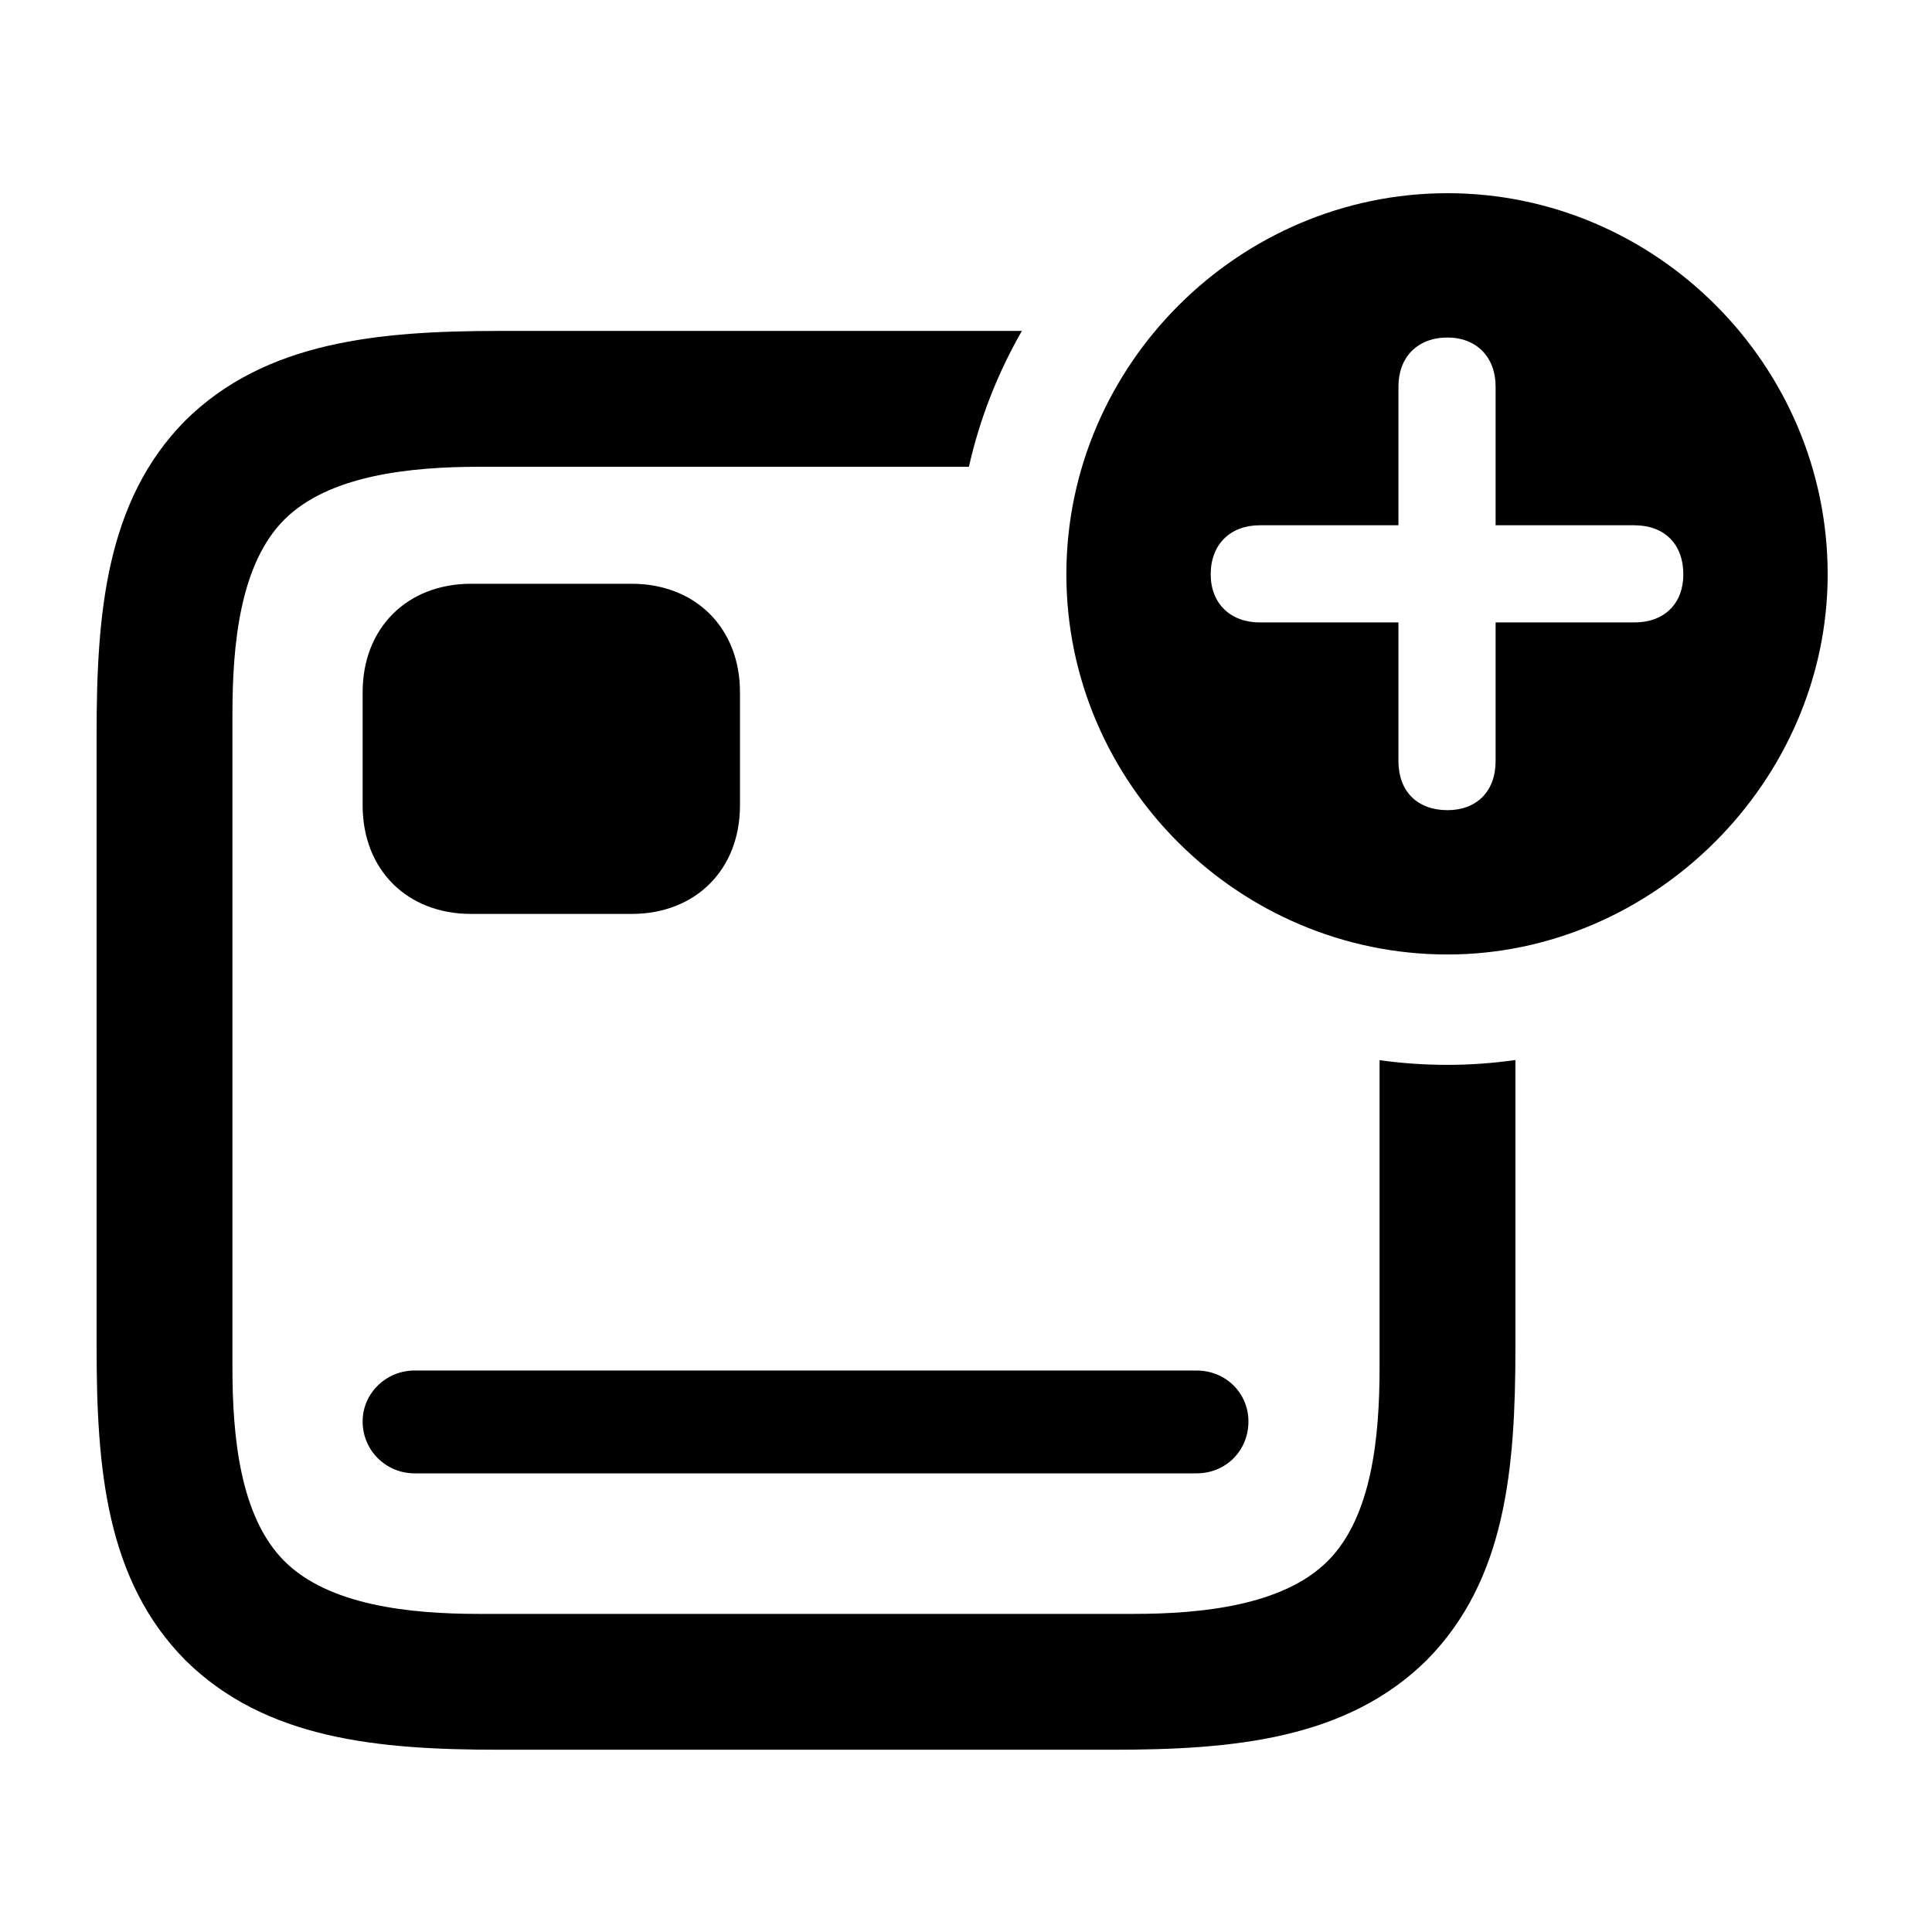
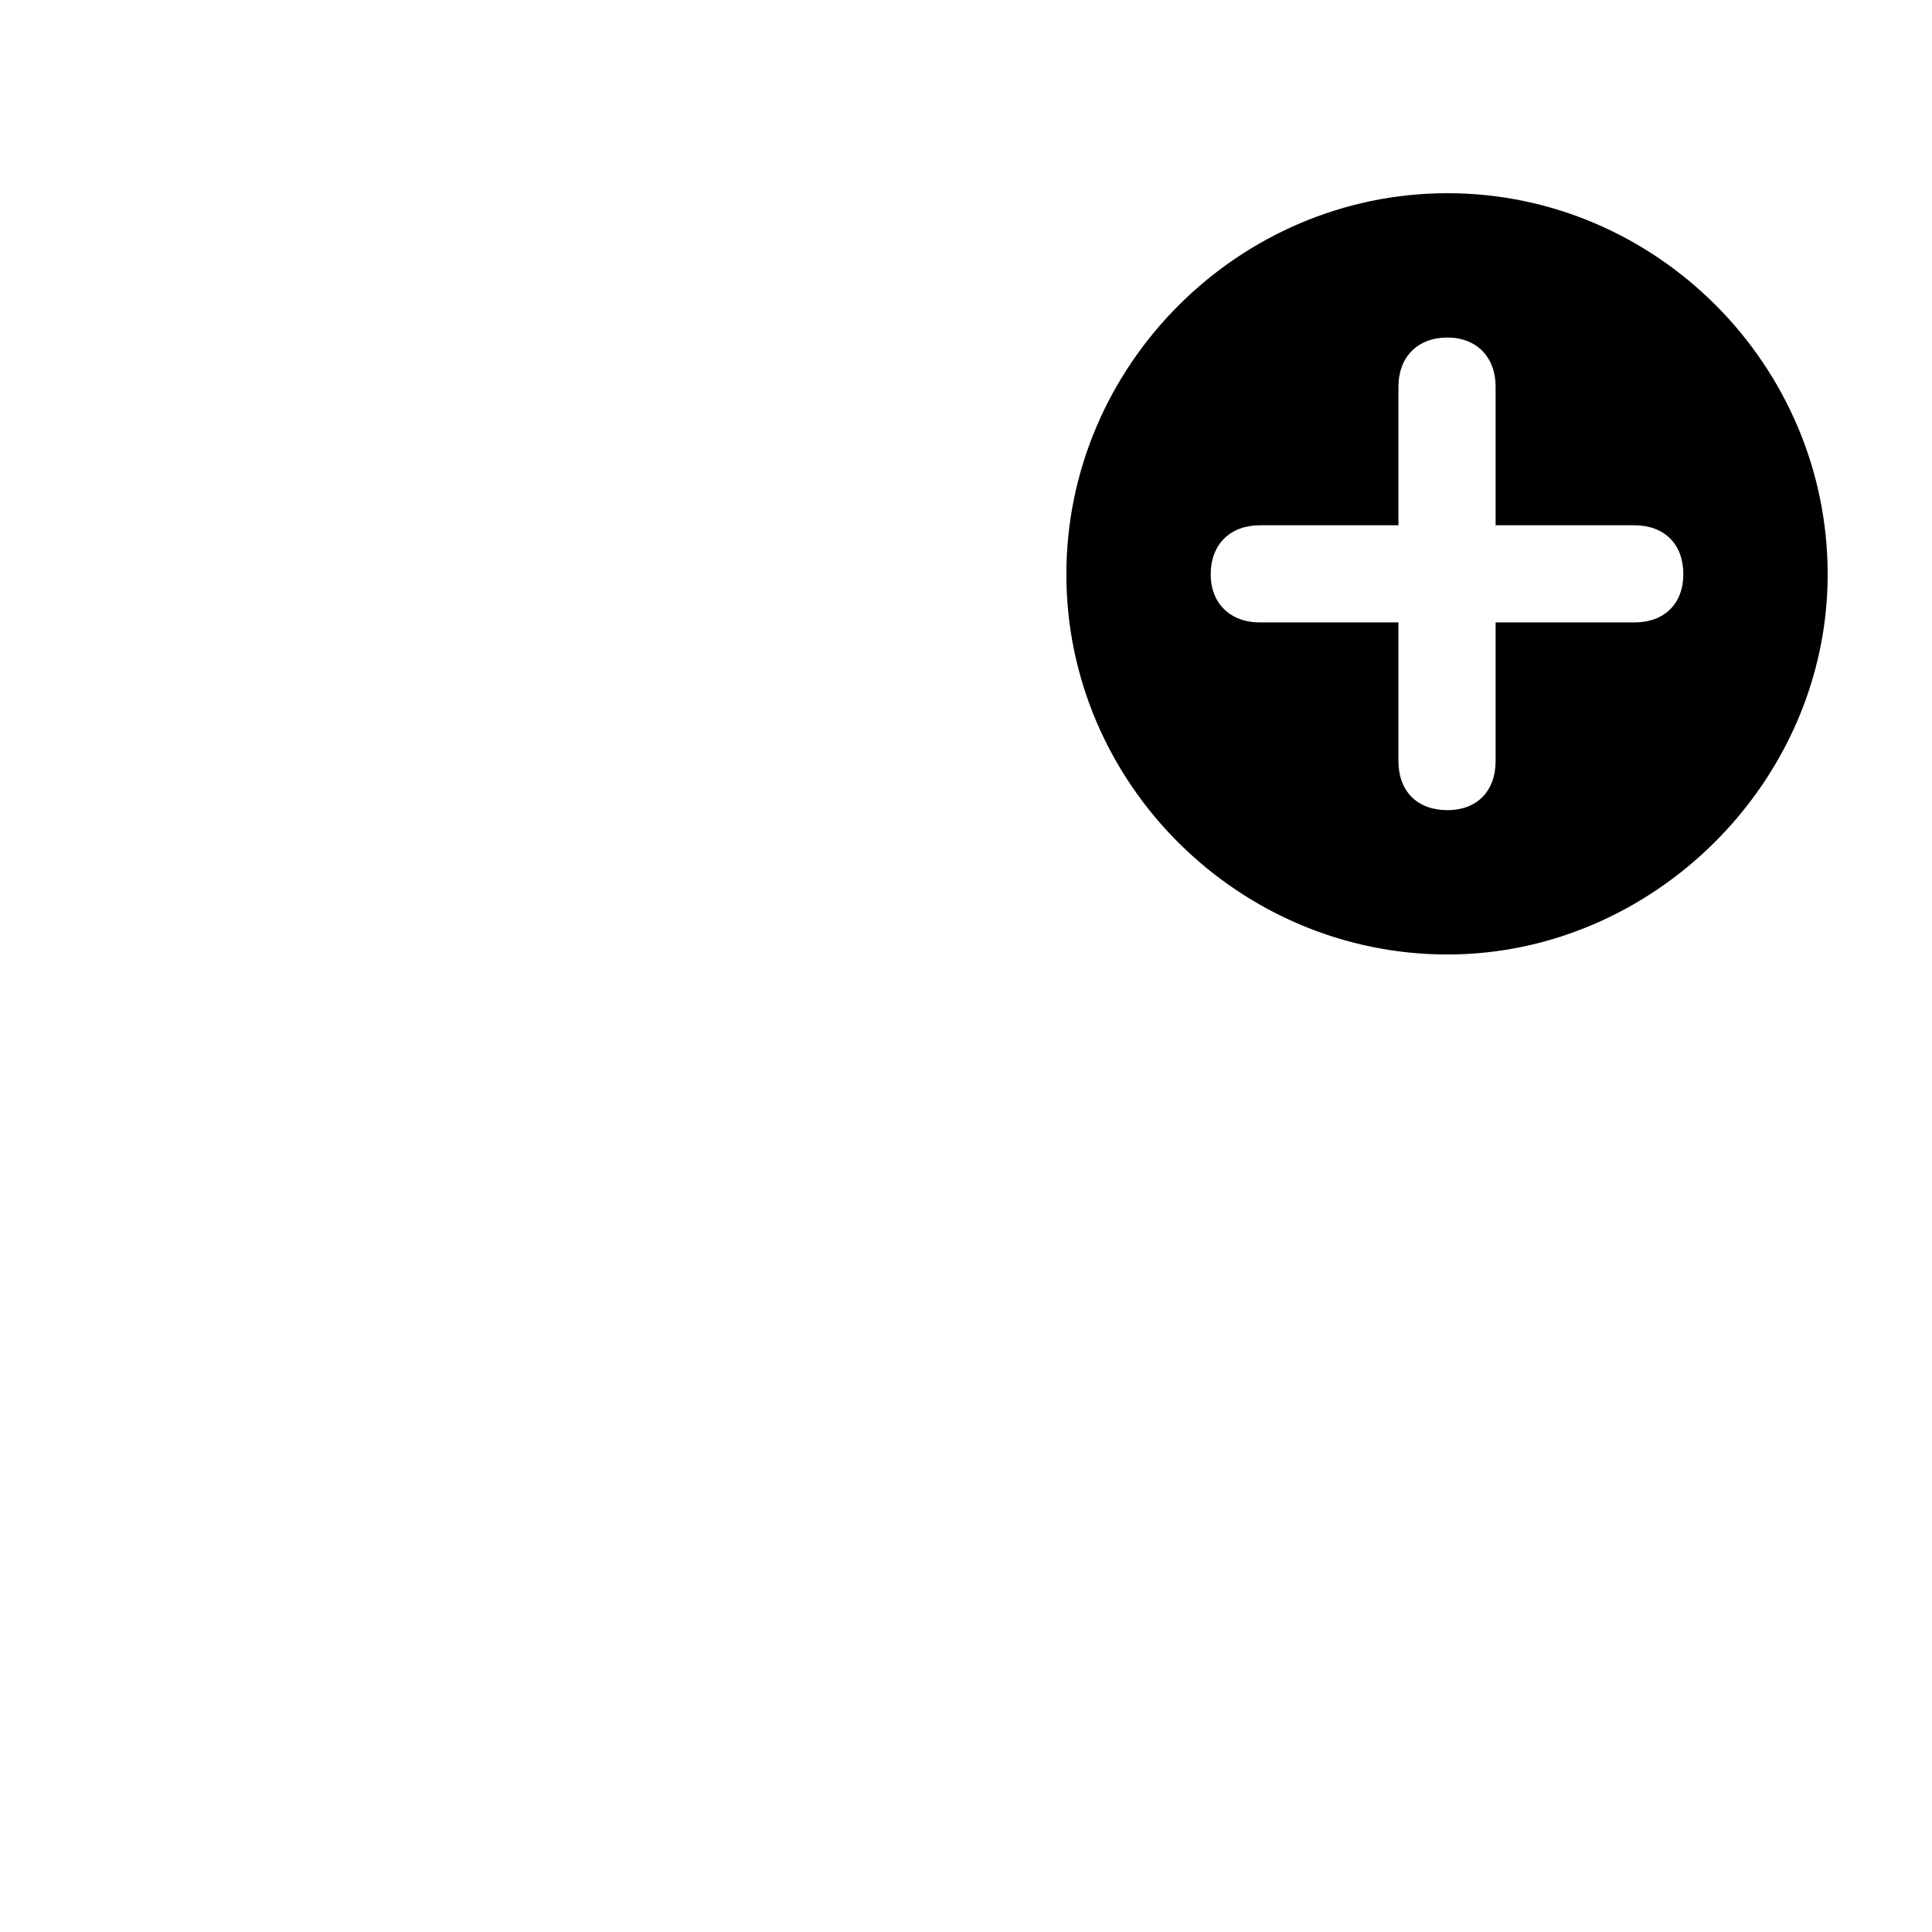
<svg xmlns="http://www.w3.org/2000/svg" width="100" height="100" viewBox="0 0 100 100" fill="none">
-   <path d="M21.455 76.26H61.934C63.447 76.26 64.619 75.088 64.619 73.574C64.619 72.109 63.447 70.938 61.934 70.938H21.455C19.99 70.938 18.77 72.109 18.77 73.574C18.77 75.088 19.99 76.26 21.455 76.26ZM24.385 47.305H32.686C36.006 47.305 38.301 45.01 38.301 41.69V35.83C38.301 32.51 36.006 30.215 32.686 30.215H24.385C21.064 30.215 18.77 32.51 18.77 35.83V41.69C18.77 45.01 21.064 47.305 24.385 47.305Z" fill="black" />
-   <path fill-rule="evenodd" clip-rule="evenodd" d="M78.438 54.865C77.286 55.031 76.112 55.117 74.922 55.117C73.729 55.117 72.555 55.034 71.406 54.874V70.791C71.406 74.356 71.016 78.506 68.721 80.801C66.426 83.096 62.227 83.535 58.662 83.535H24.775C21.211 83.535 17.012 83.096 14.717 80.801C12.422 78.506 12.031 74.356 12.031 70.791V36.953C12.031 33.34 12.422 29.189 14.717 26.895C17.012 24.6 21.211 24.16 24.824 24.16H50.15C50.713 21.661 51.648 19.296 52.892 17.129H25.85C19.6 17.129 13.74 17.666 9.59 21.768C5.488 25.918 5 31.729 5 37.979V69.717C5 76.016 5.488 81.777 9.59 85.928C13.74 90.029 19.551 90.566 25.85 90.566H57.588C63.838 90.566 69.697 90.029 73.848 85.928C77.949 81.777 78.438 76.016 78.438 69.717V54.865Z" fill="black" />
  <path fill-rule="evenodd" clip-rule="evenodd" d="M94.6 29.727C94.6 40.469 85.566 49.404 74.922 49.404C64.131 49.404 55.195 40.566 55.195 29.727C55.195 18.887 64.131 10 74.922 10C85.713 10 94.6 18.887 94.6 29.727ZM72.383 39.395C72.383 40.957 73.359 41.934 74.922 41.934C76.436 41.934 77.412 40.957 77.412 39.395V32.217H84.59C86.152 32.217 87.129 31.24 87.129 29.727C87.129 28.164 86.152 27.188 84.59 27.188H77.412V20.01C77.412 18.496 76.436 17.471 74.922 17.471C73.359 17.471 72.383 18.496 72.383 20.01V27.188H65.205C63.691 27.188 62.666 28.164 62.666 29.727C62.666 31.24 63.691 32.217 65.205 32.217H72.383V39.395Z" fill="black" />
</svg>
